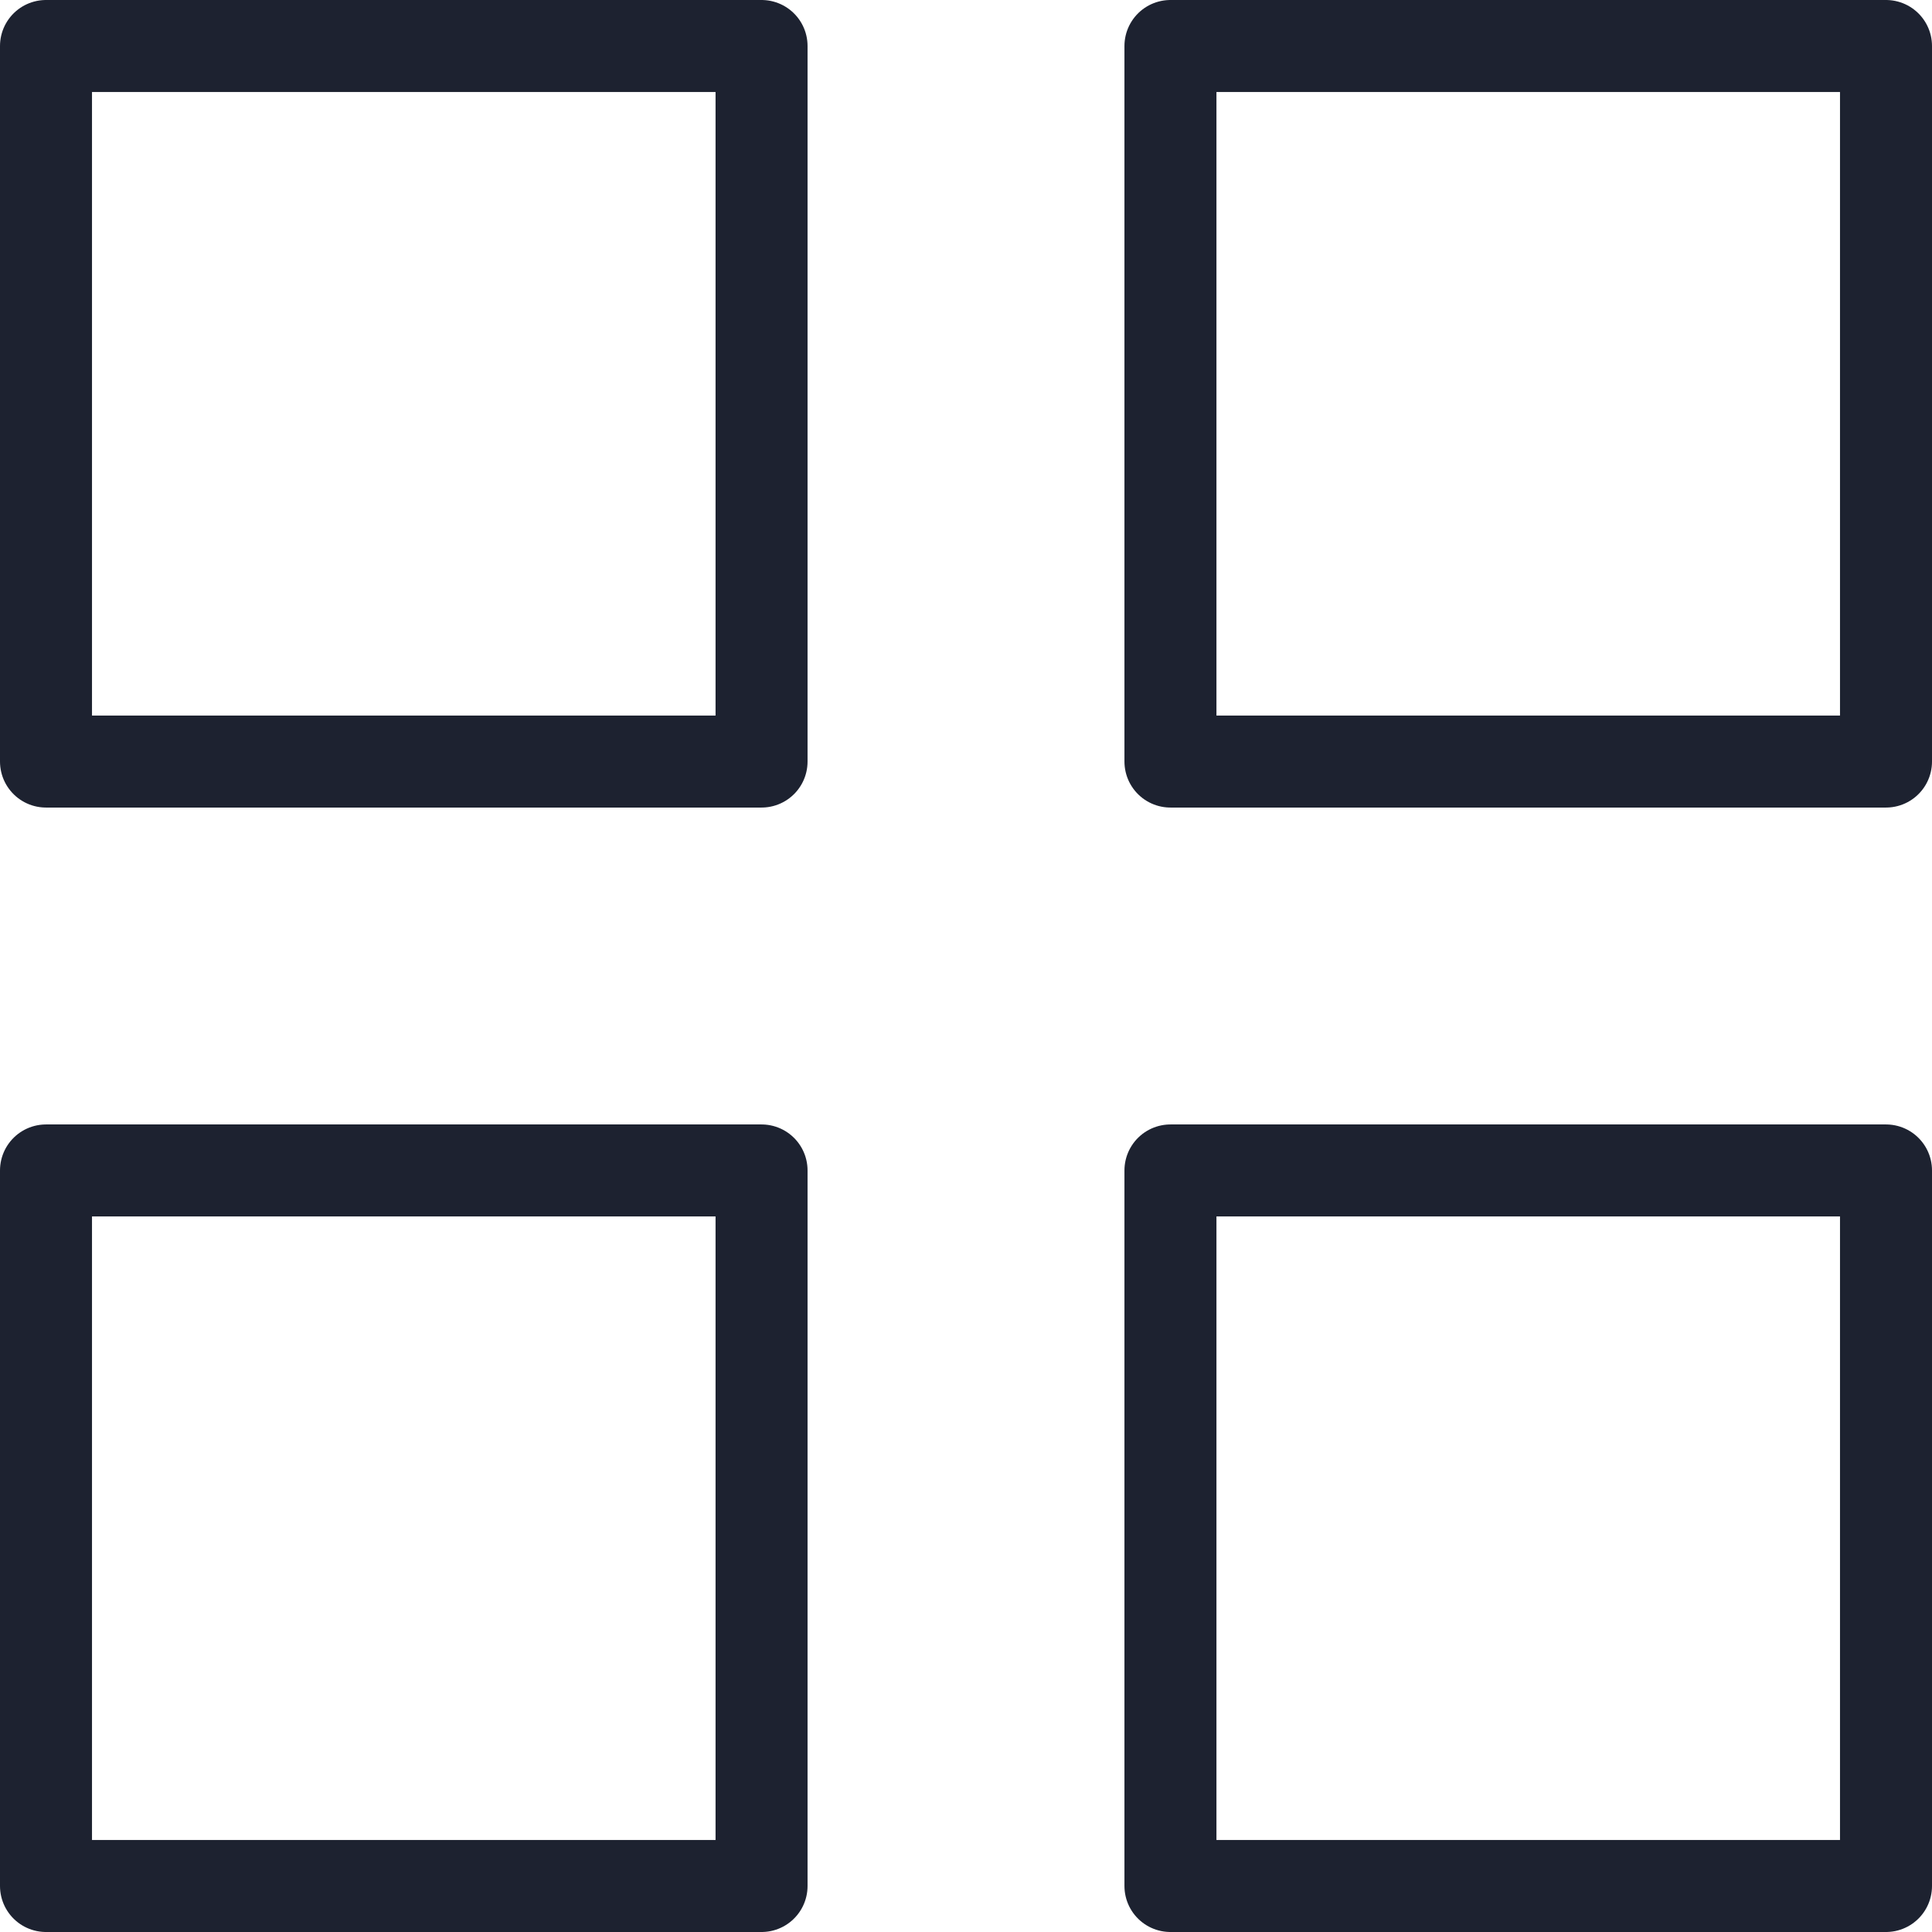
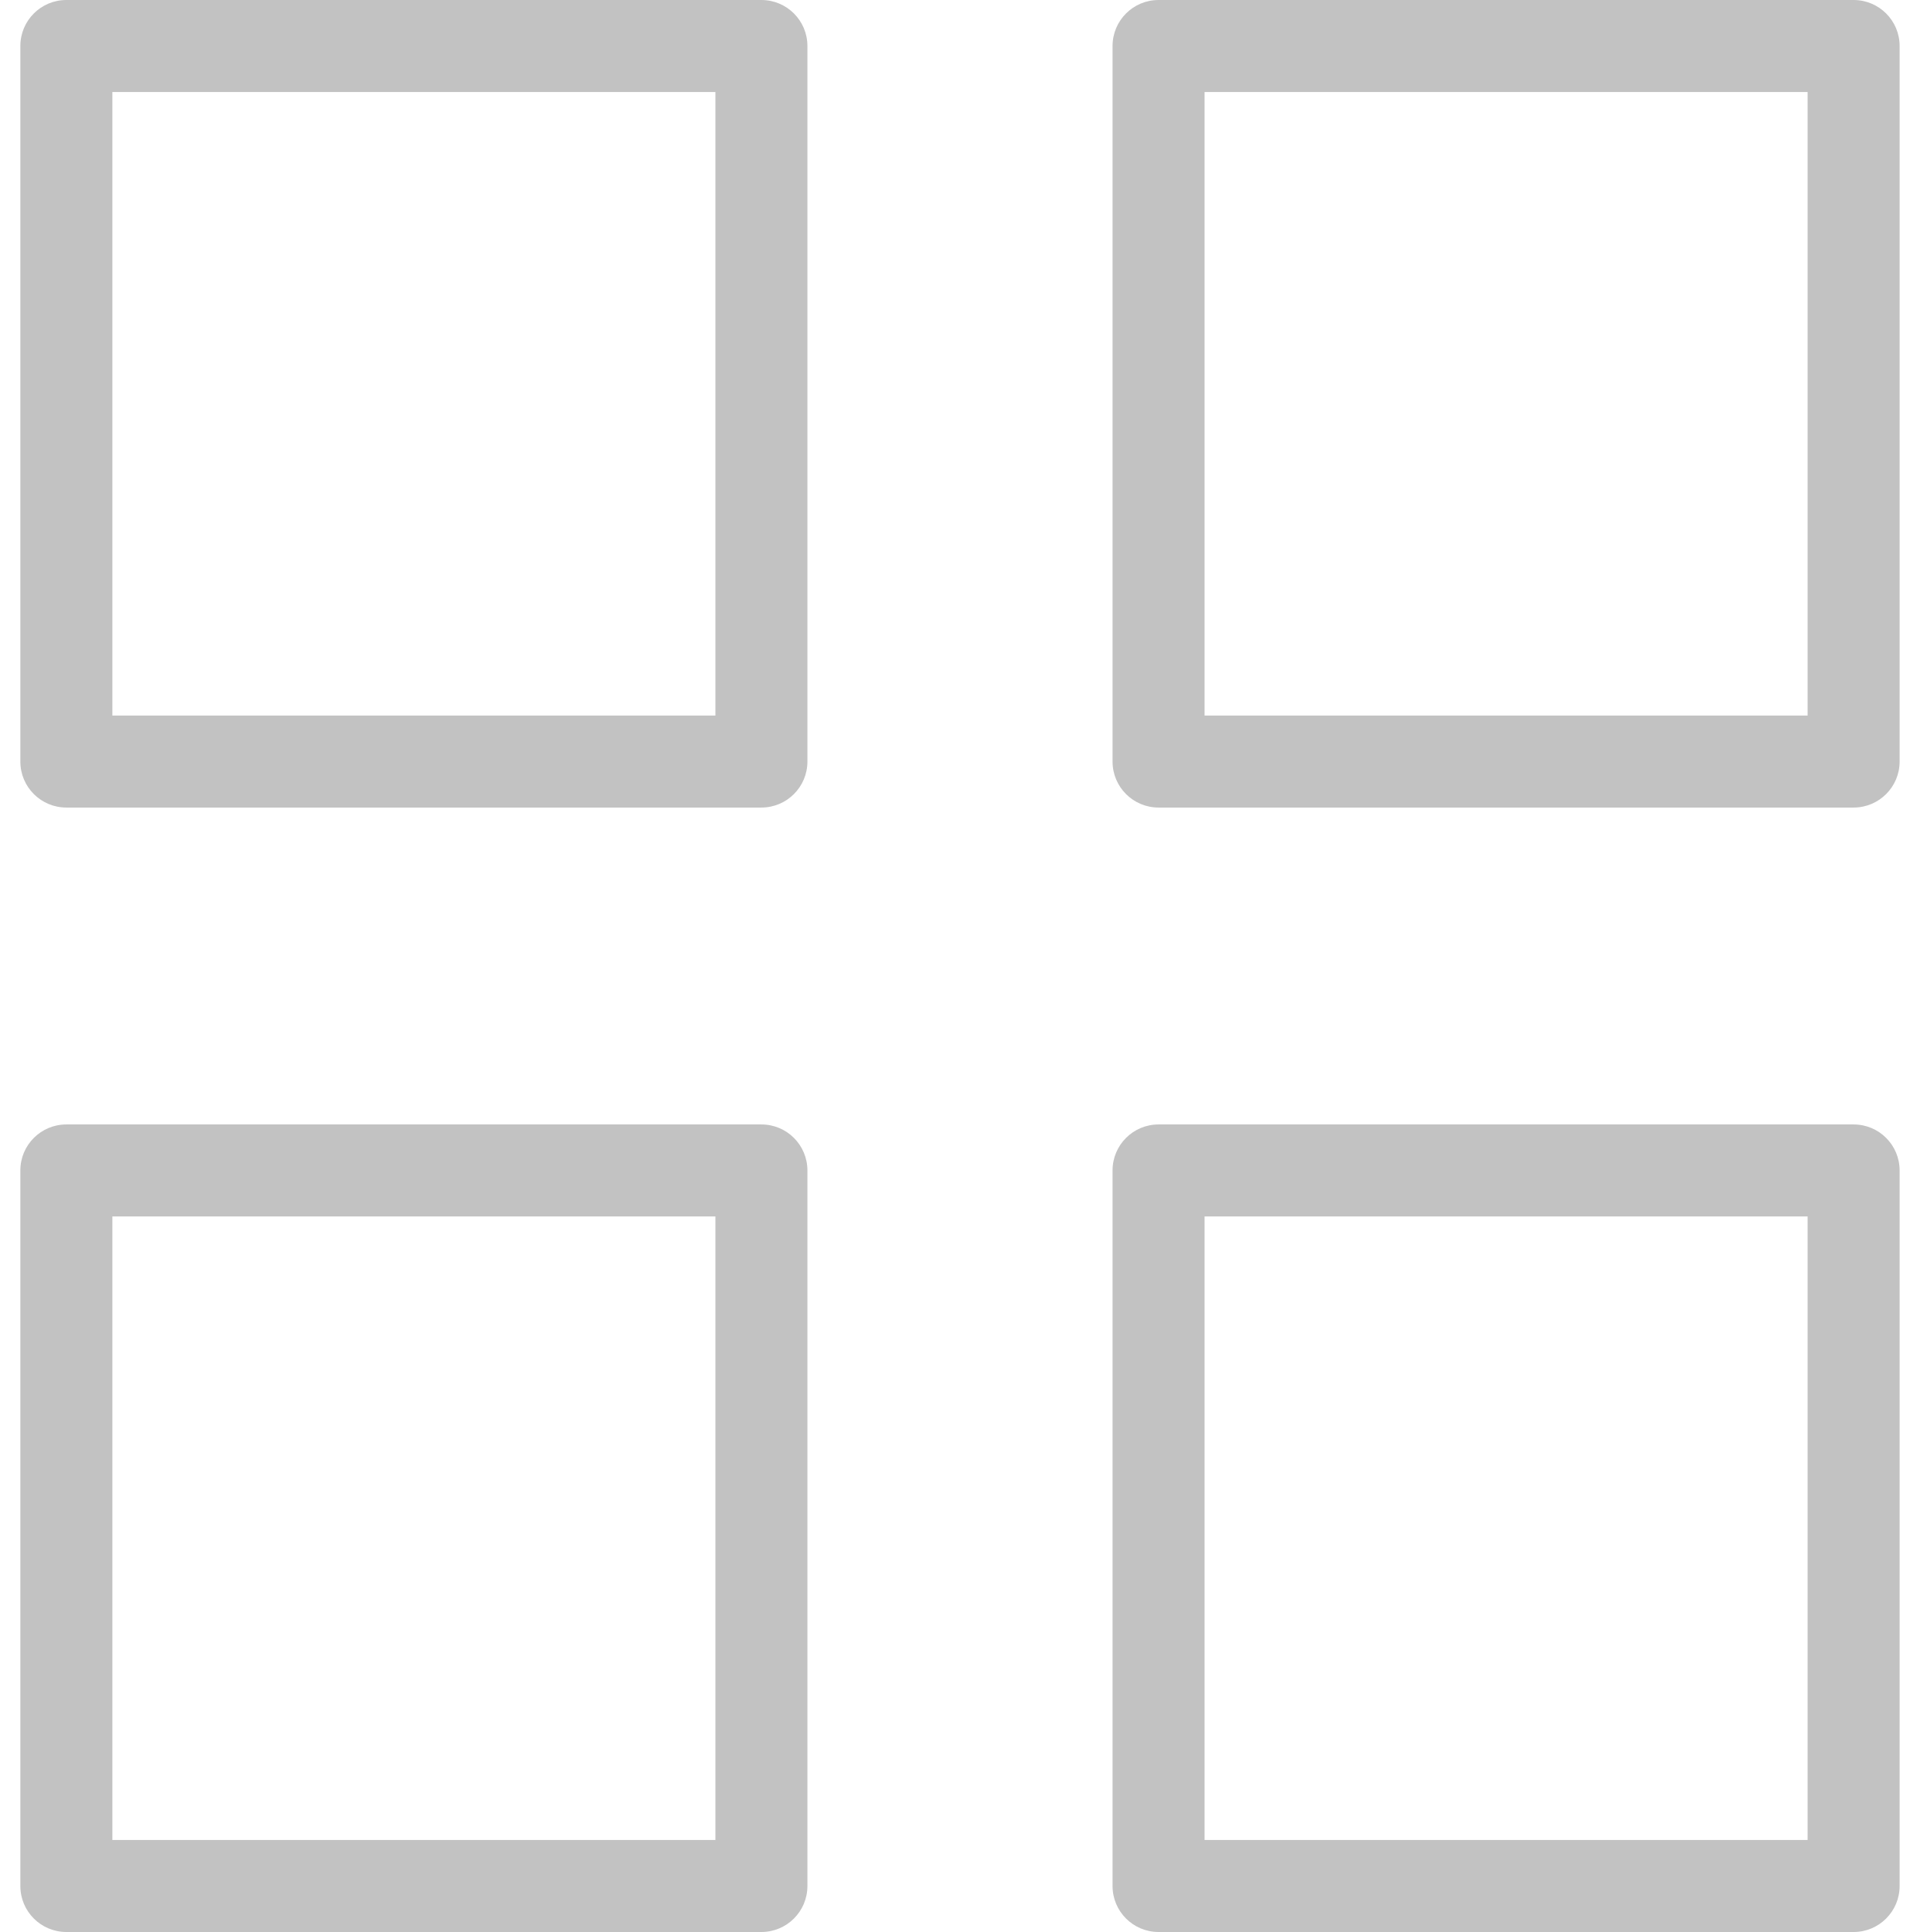
- <svg xmlns="http://www.w3.org/2000/svg" width="84px" height="84px" viewBox="0 0 84 84" version="1.1">
-   <g id="Welcome" stroke="none" stroke-width="1" fill="none" fill-rule="evenodd" stroke-linecap="round" stroke-linejoin="round">
-     <g id="Desktop-HD" transform="translate(-492, -848)" stroke="#1D2230" stroke-width="4">
-       <g id="Features" transform="translate(0, 756)">
-         <g id="Grid" transform="translate(490, 94)">
-           <g id="grid" transform="translate(4, 0)">
-             <rect id="Rectangle" x="0" y="0" width="31.111" height="31.111" />
-             <rect id="Rectangle" x="48.889" y="0" width="31.111" height="31.111" />
-             <rect id="Rectangle" x="48.889" y="48.889" width="31.111" height="31.111" />
-             <rect id="Rectangle" x="0" y="48.889" width="31.111" height="31.111" />
+ <svg xmlns="http://www.w3.org/2000/svg" width="83px" height="84px" viewBox="0 0 83 84" version="1.1">
+   <g id="Welcome" stroke="none" stroke-width="1" fill="none" fill-rule="evenodd">
+     <g id="Desktop-HD-Dark" transform="translate(-491, -838)" fill="#C2C2C2" fill-rule="nonzero">
+       <g id="Features" transform="translate(21, 755)">
+         <g id="Grid" transform="translate(469, 85)">
+           <g id="grid" transform="translate(3.884477, 0)">
+             <path d="M-2,0 C-2,-1.105 -1.105,-2 0,-2 L30.213,-2 C31.317,-2 32.213,-1.105 32.213,0 L32.213,31.111 C32.213,32.216 31.317,33.111 30.213,33.111 L0,33.111 C-1.105,33.111 -2,32.216 -2,31.111 L-2,0 Z M2,2 L2,29.111 L28.213,29.111 L28.213,2 L2,2 Z" id="Rectangle" />
+             <path d="M45.477,0 C45.477,-1.105 46.372,-2 47.477,-2 L77.69,-2 C78.794,-2 79.69,-1.105 79.69,0 L79.69,31.111 C79.69,32.216 78.794,33.111 77.69,33.111 L47.477,33.111 C46.372,33.111 45.477,32.216 45.477,31.111 L45.477,0 Z M49.477,2 L49.477,29.111 L75.69,29.111 L75.69,2 L49.477,2 Z" id="Rectangle" />
+             <path d="M45.477,48.889 C45.477,47.784 46.372,46.889 47.477,46.889 L77.69,46.889 C78.794,46.889 79.69,47.784 79.69,48.889 L79.69,80 C79.69,81.105 78.794,82 77.69,82 L47.477,82 C46.372,82 45.477,81.105 45.477,80 L45.477,48.889 Z M49.477,50.889 L49.477,78 L75.69,78 L75.69,50.889 L49.477,50.889 Z" id="Rectangle" />
+             <path d="M-2,48.889 C-2,47.784 -1.105,46.889 0,46.889 L30.213,46.889 C31.317,46.889 32.213,47.784 32.213,48.889 L32.213,80 C32.213,81.105 31.317,82 30.213,82 L0,82 C-1.105,82 -2,81.105 -2,80 L-2,48.889 Z M2,50.889 L2,78 L28.213,78 L28.213,50.889 L2,50.889 Z" id="Rectangle" />
          </g>
        </g>
      </g>
    </g>
  </g>
</svg>
